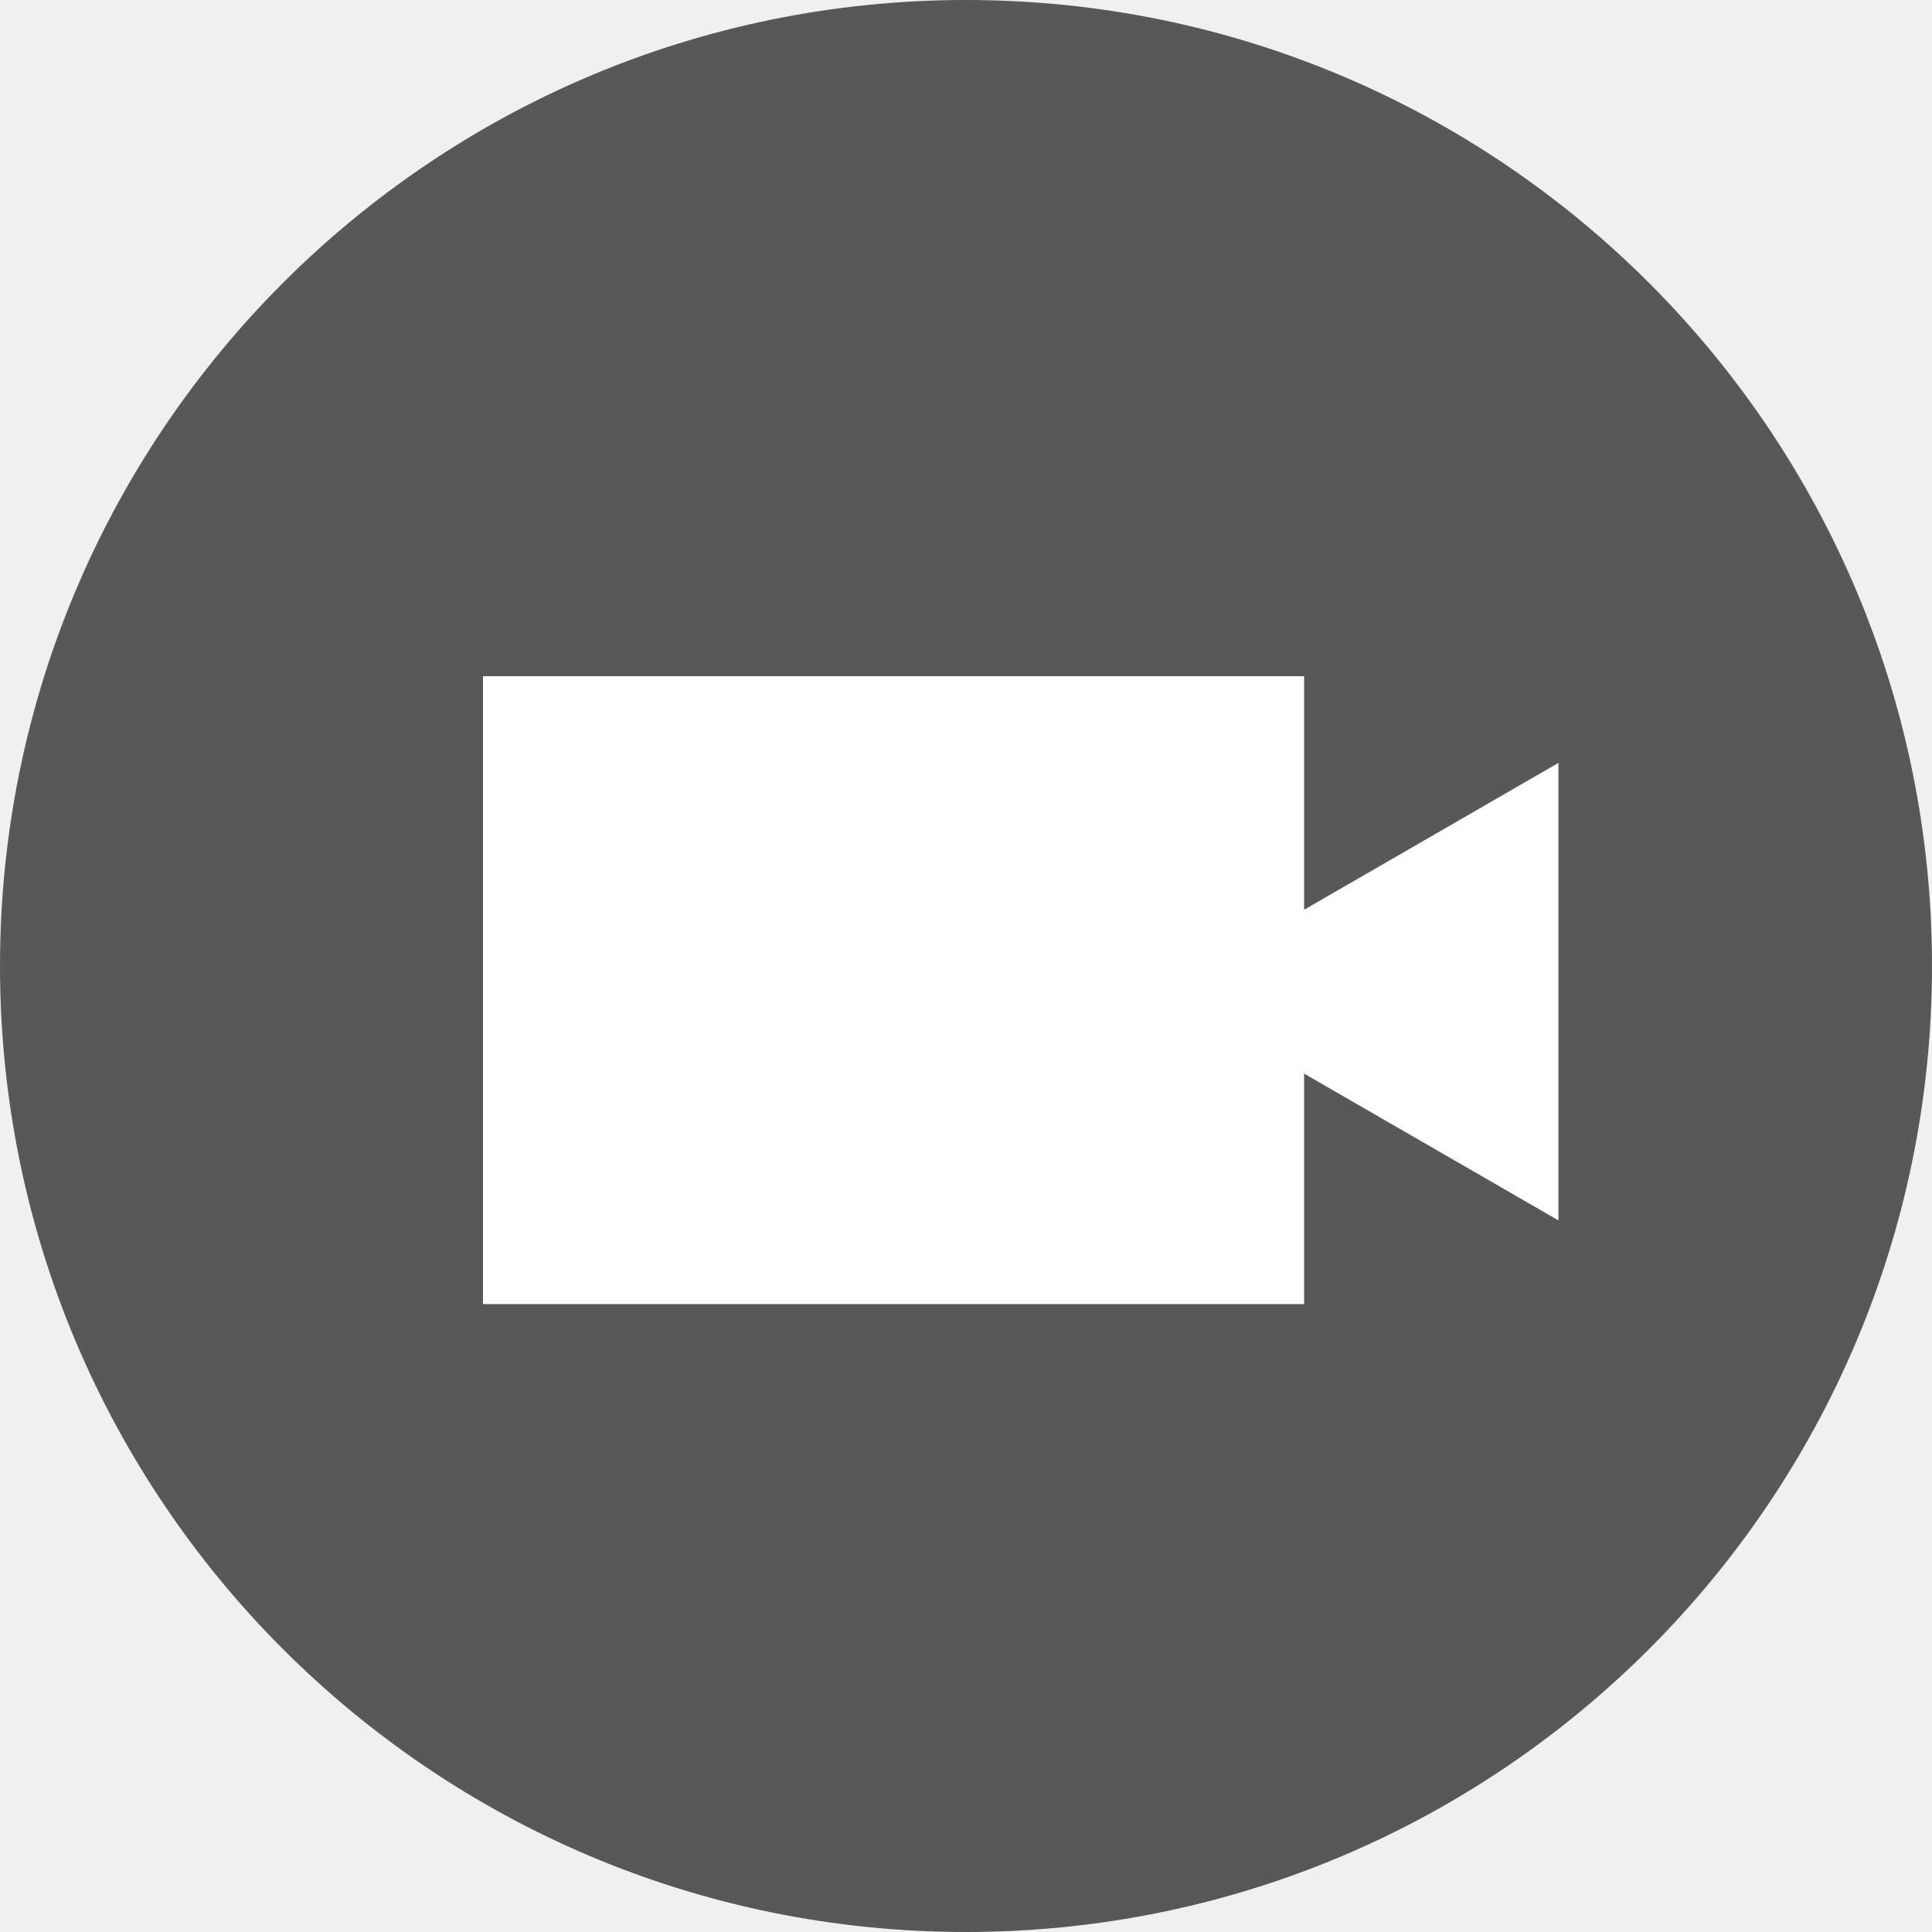
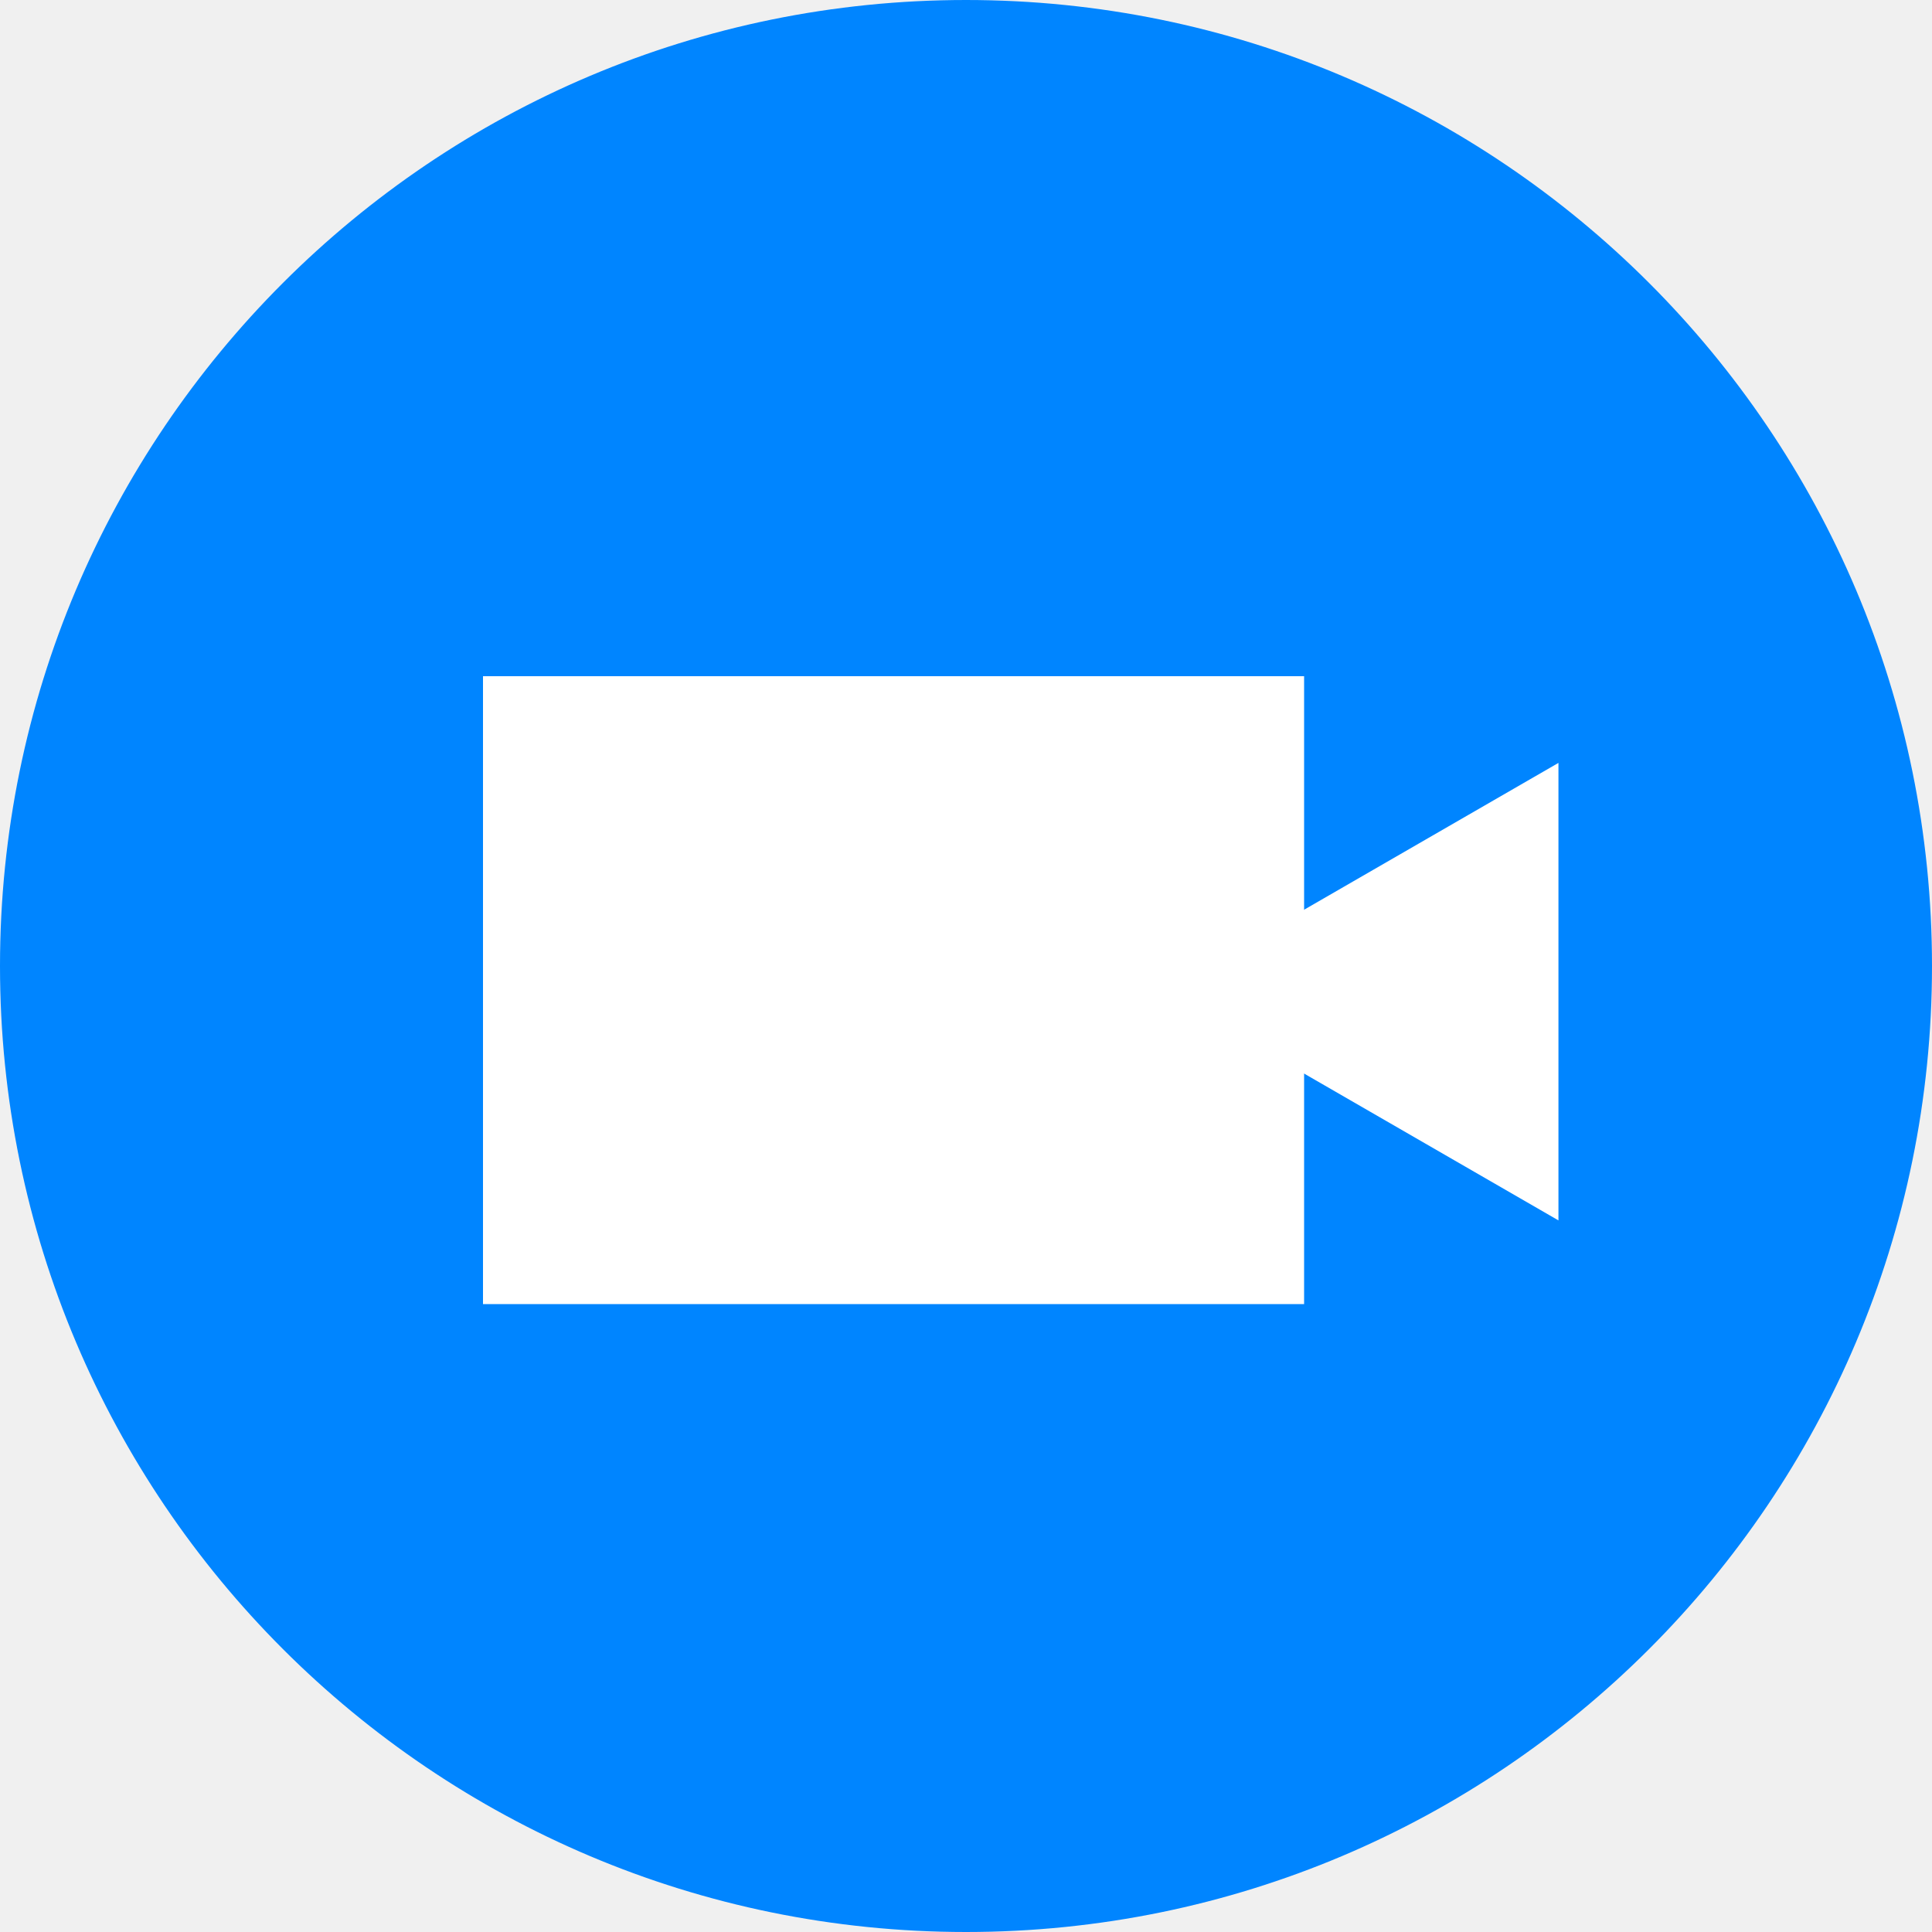
<svg xmlns="http://www.w3.org/2000/svg" width="40" height="40" viewBox="0 0 40 40" fill="none">
-   <path d="M20 39.5C30.77 39.5 39.5 30.77 39.5 20C39.5 9.23 30.77 0.5 20 0.5C9.23 0.5 0.5 9.23 0.5 20C0.5 30.77 9.23 39.5 20 39.5Z" fill="#585858" stroke="#585858" />
-   <path d="M24.062 20.532L32.266 15.795V25.267L24.062 20.532Z" fill="white" />
-   <path d="M10 14H27V27H10V14Z" fill="white" />
+   <g clip-path="url(#clip0_627_15)">
+     <path d="M20 39.5C30.77 39.5 39.5 30.77 39.5 20C39.5 9.23 30.77 0.5 20 0.5C9.23 0.5 0.5 9.23 0.5 20C0.5 30.77 9.23 39.5 20 39.5Z" fill="#0085FF" stroke="#0085FF" />
+     <path d="M24.062 20.531L32.266 15.795V25.267L24.062 20.531Z" fill="white" />
+     <path d="M10 14H27V27H10V14Z" fill="white" />
+   </g>
+   <defs>
+     <clipPath id="clip0_627_15">
+       <rect width="40" height="40" fill="white" />
+     </clipPath>
+   </defs>
</svg>
